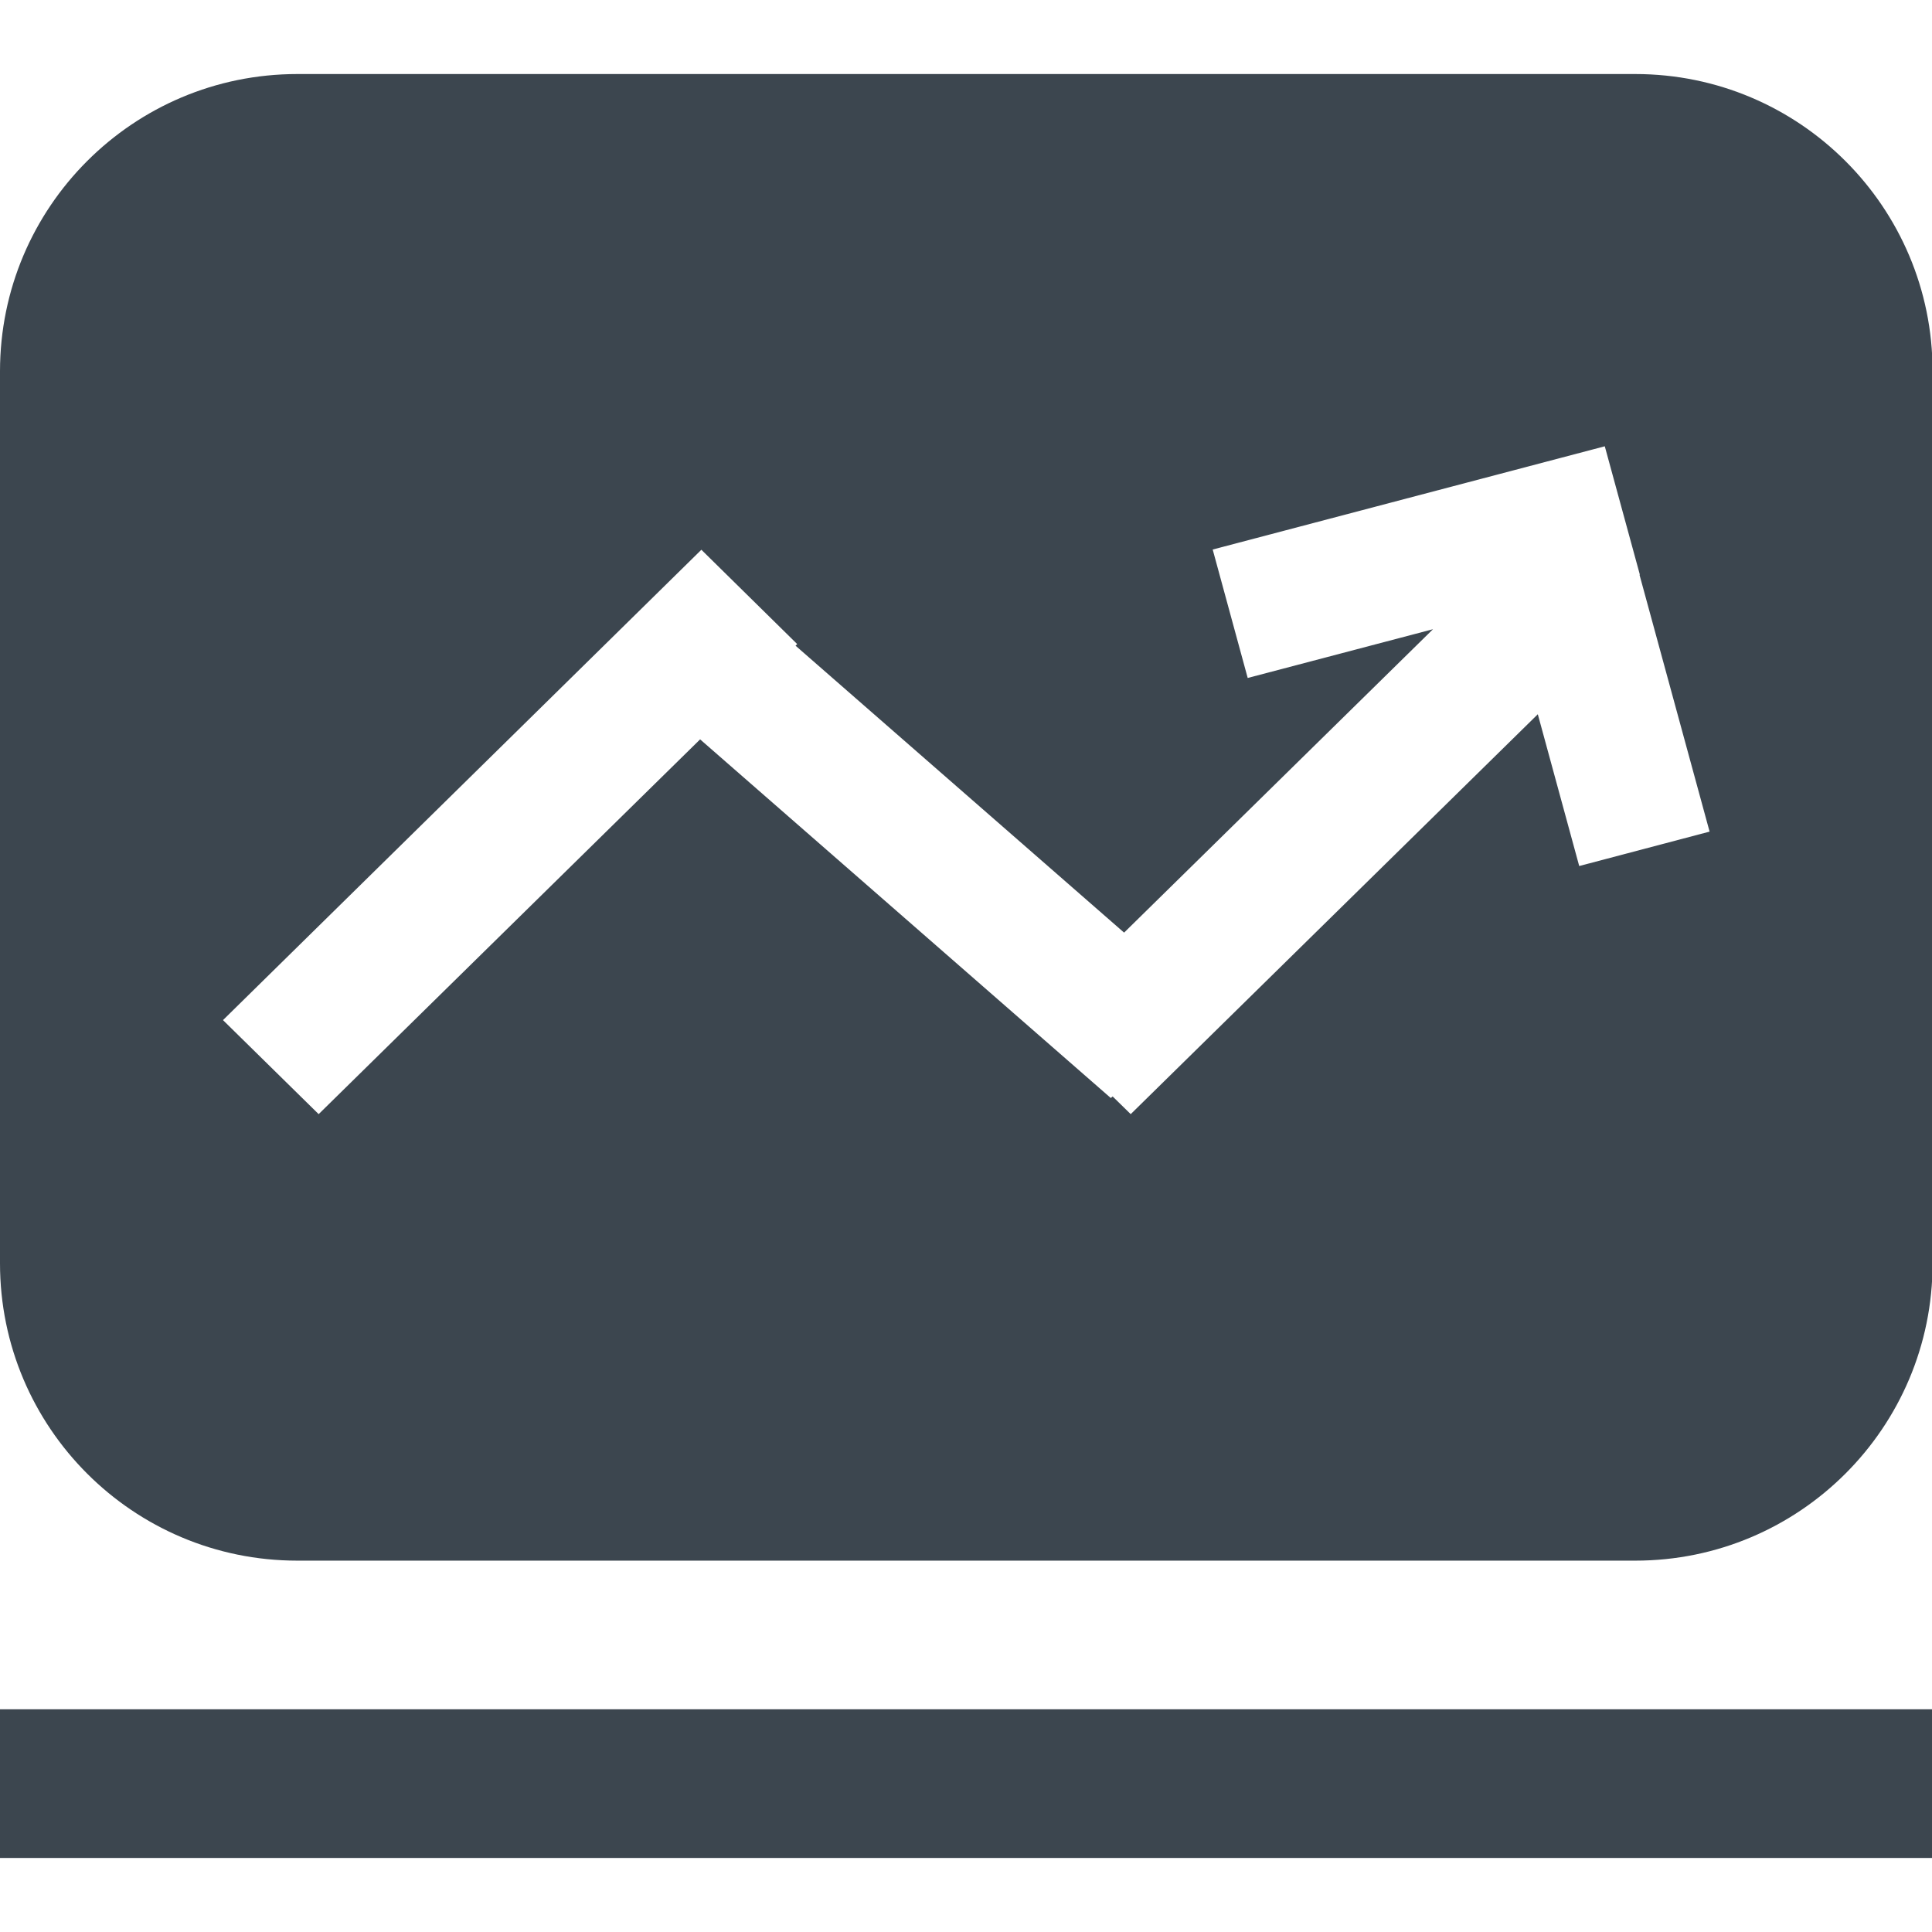
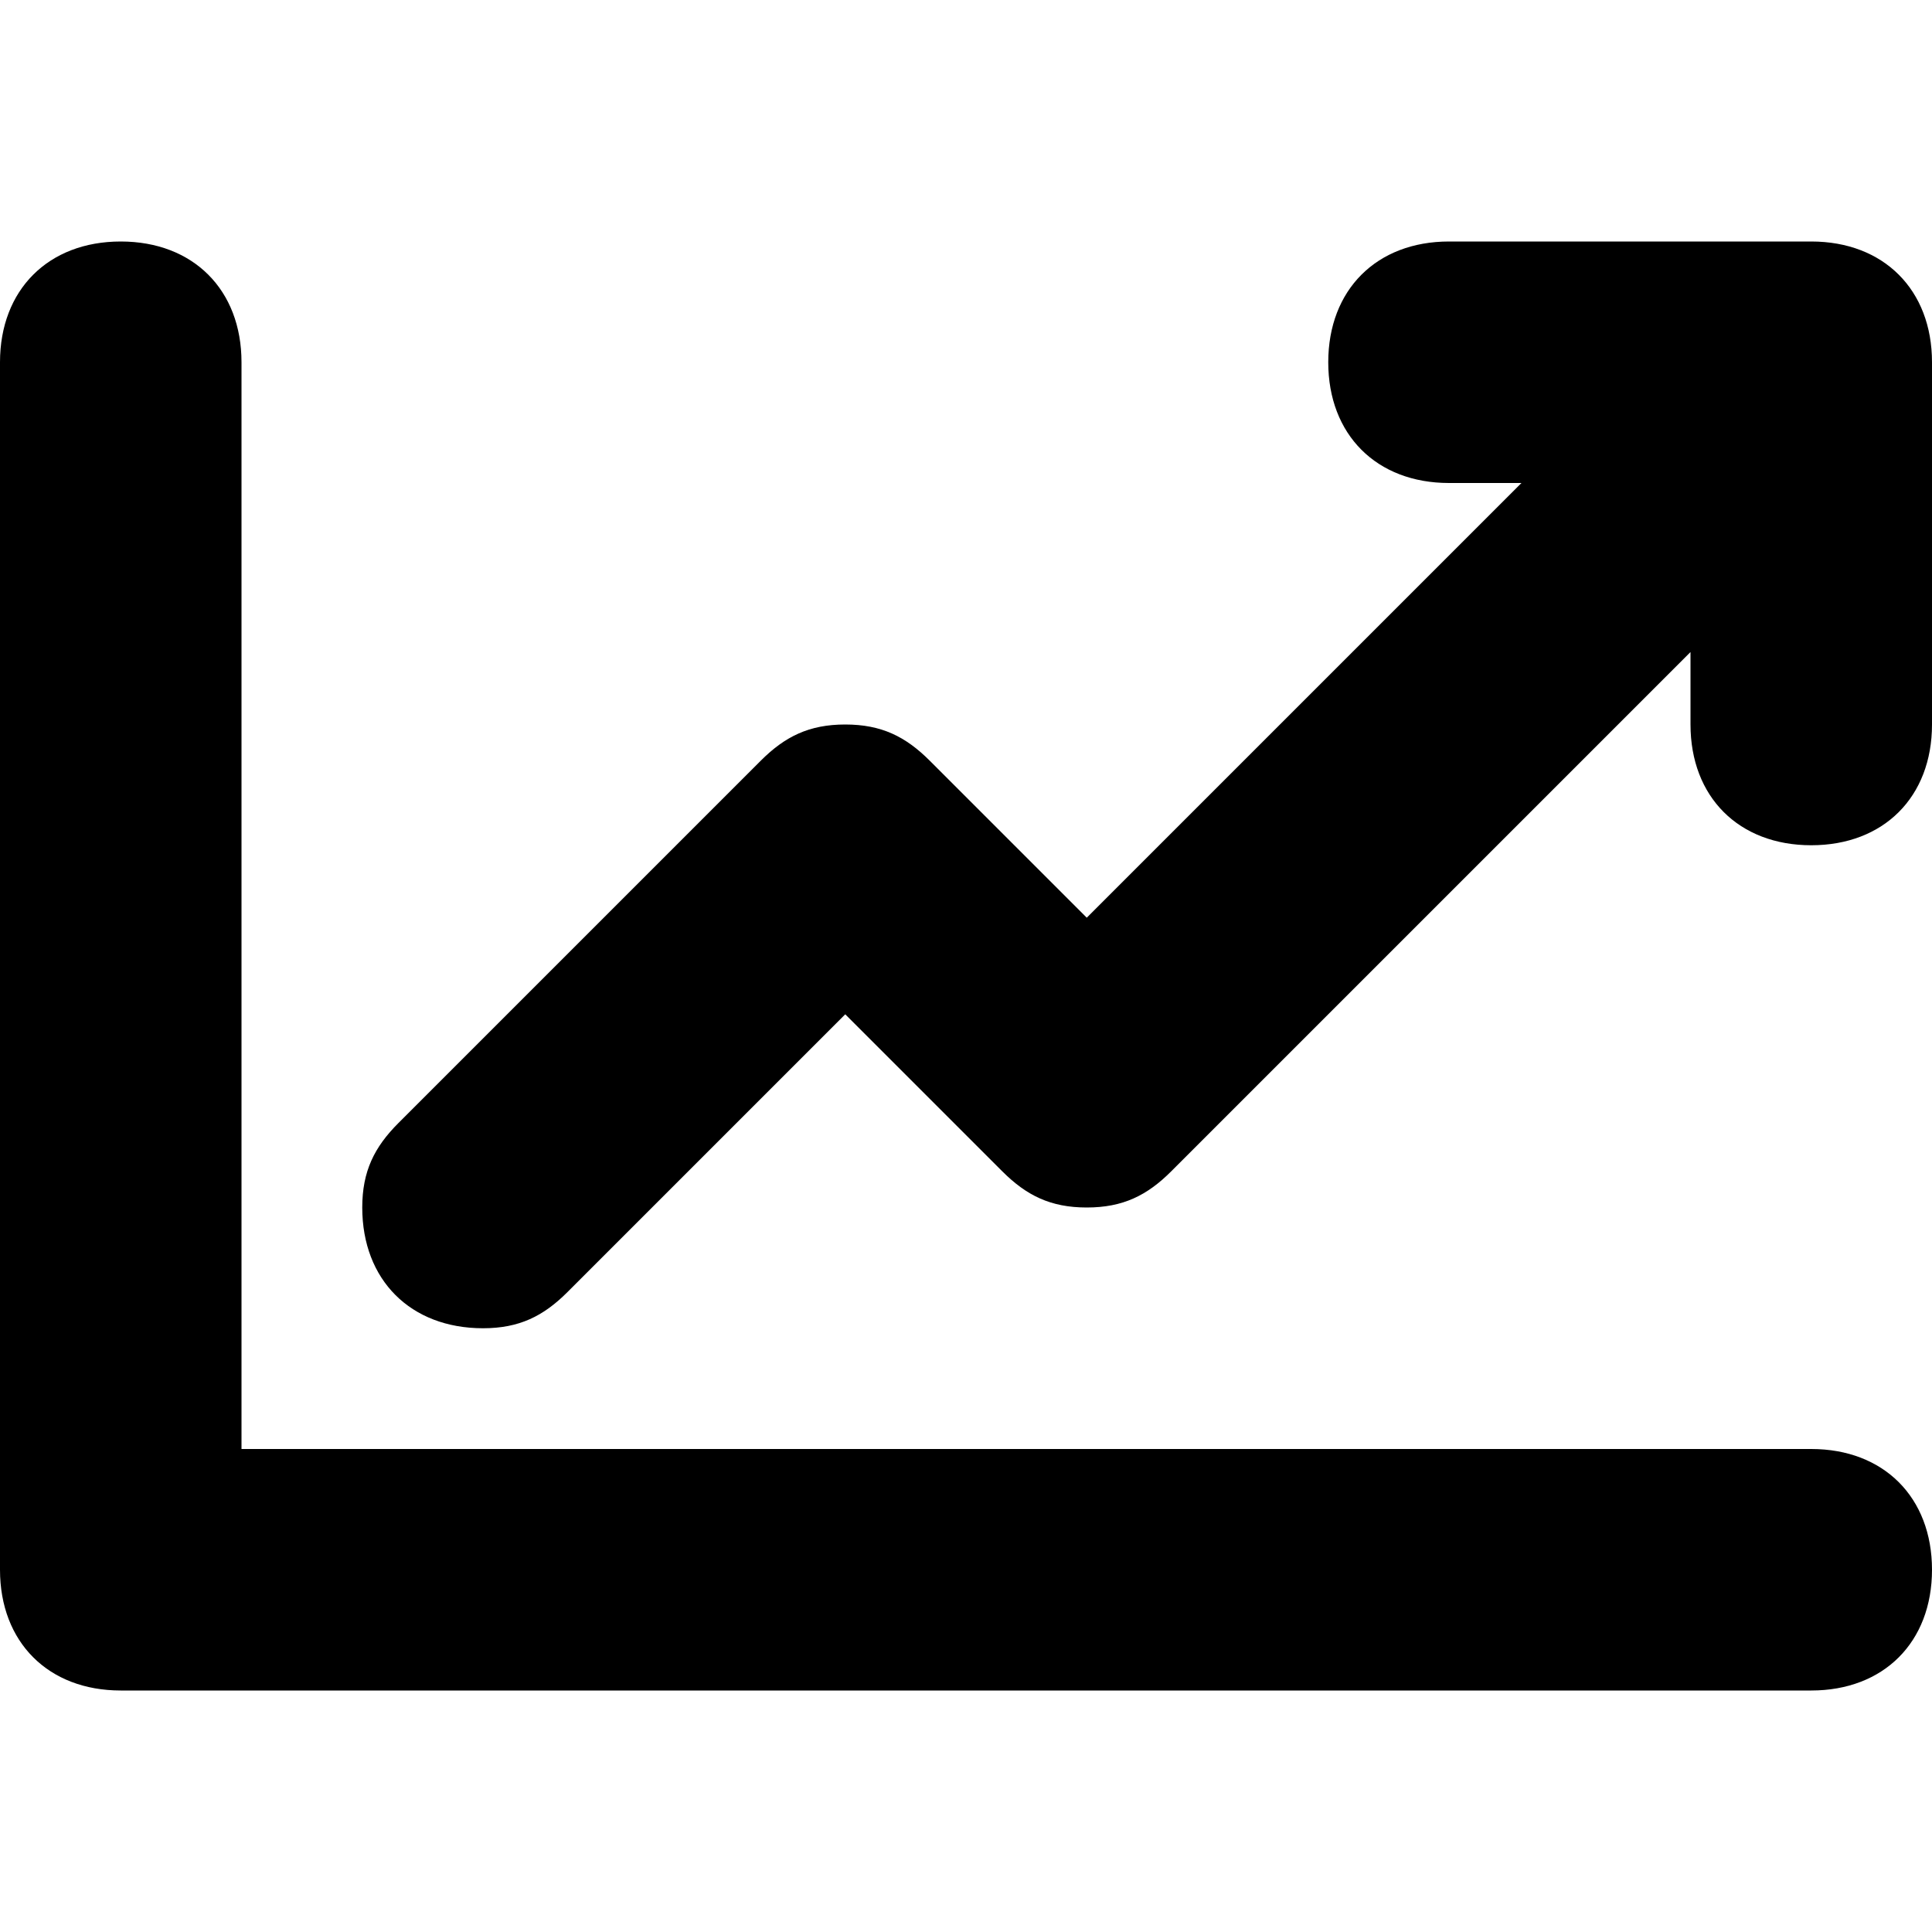
- <svg xmlns="http://www.w3.org/2000/svg" t="1693745188782" class="icon" viewBox="0 0 1109 1024" version="1.1" p-id="9174" width="200" height="200">
-   <path d="M0 1024v-85.333h1109.333v85.333H0z m938.667-170.667H170.667a170.667 170.667 0 0 1-170.667-170.667V170.667a170.667 170.667 0 0 1 170.667-170.667h768a170.667 170.667 0 0 1 170.667 170.667v512a170.667 170.667 0 0 1-170.667 170.667z m2.645-565.931l-20.139-73.728-75.008 19.755-150.059 39.509 20.096 73.728 106.368-27.989-177.323 174.165-188.587-164.693 0.939-0.939L402.603 273.067 128 543.061l54.912 53.973 218.965-215.125 235.733 205.867 1.067-0.896 10.368 10.155 233.685-229.547 23.765 87.125L981.333 434.859l-40.235-147.456z" fill="#3C464F" p-id="9175" />
+ <svg xmlns="http://www.w3.org/2000/svg" t="1694164985656" class="icon" viewBox="0 0 1024 1024" version="1.1" p-id="25715" width="200" height="200">
+   <path d="M960 448c-38.4 0-64-25.6-64-64L896 345.6 620.8 620.8l0 0C608 633.6 595.2 640 576 640c-19.2 0-32-6.4-44.8-19.2l0 0L448 537.6l-147.2 147.2 0 0C288 697.6 275.2 704 256 704c-38.4 0-64-25.6-64-64 0-19.2 6.4-32 19.2-44.8l0 0 192-192 0 0C416 390.4 428.8 384 448 384c19.2 0 32 6.4 44.8 19.2l0 0L576 486.4 806.4 256 768 256c-38.4 0-64-25.6-64-64 0-38.4 25.6-64 64-64l192 0c38.4 0 64 25.6 64 64l0 192C1024 422.4 998.4 448 960 448zM960 768c38.4 0 64 25.6 64 64 0 38.4-25.6 64-64 64L64 896c-38.4 0-64-25.6-64-64L0 192c0-38.4 25.6-64 64-64 38.4 0 64 25.6 64 64l0 576L960 768z" p-id="25716" />
</svg>
